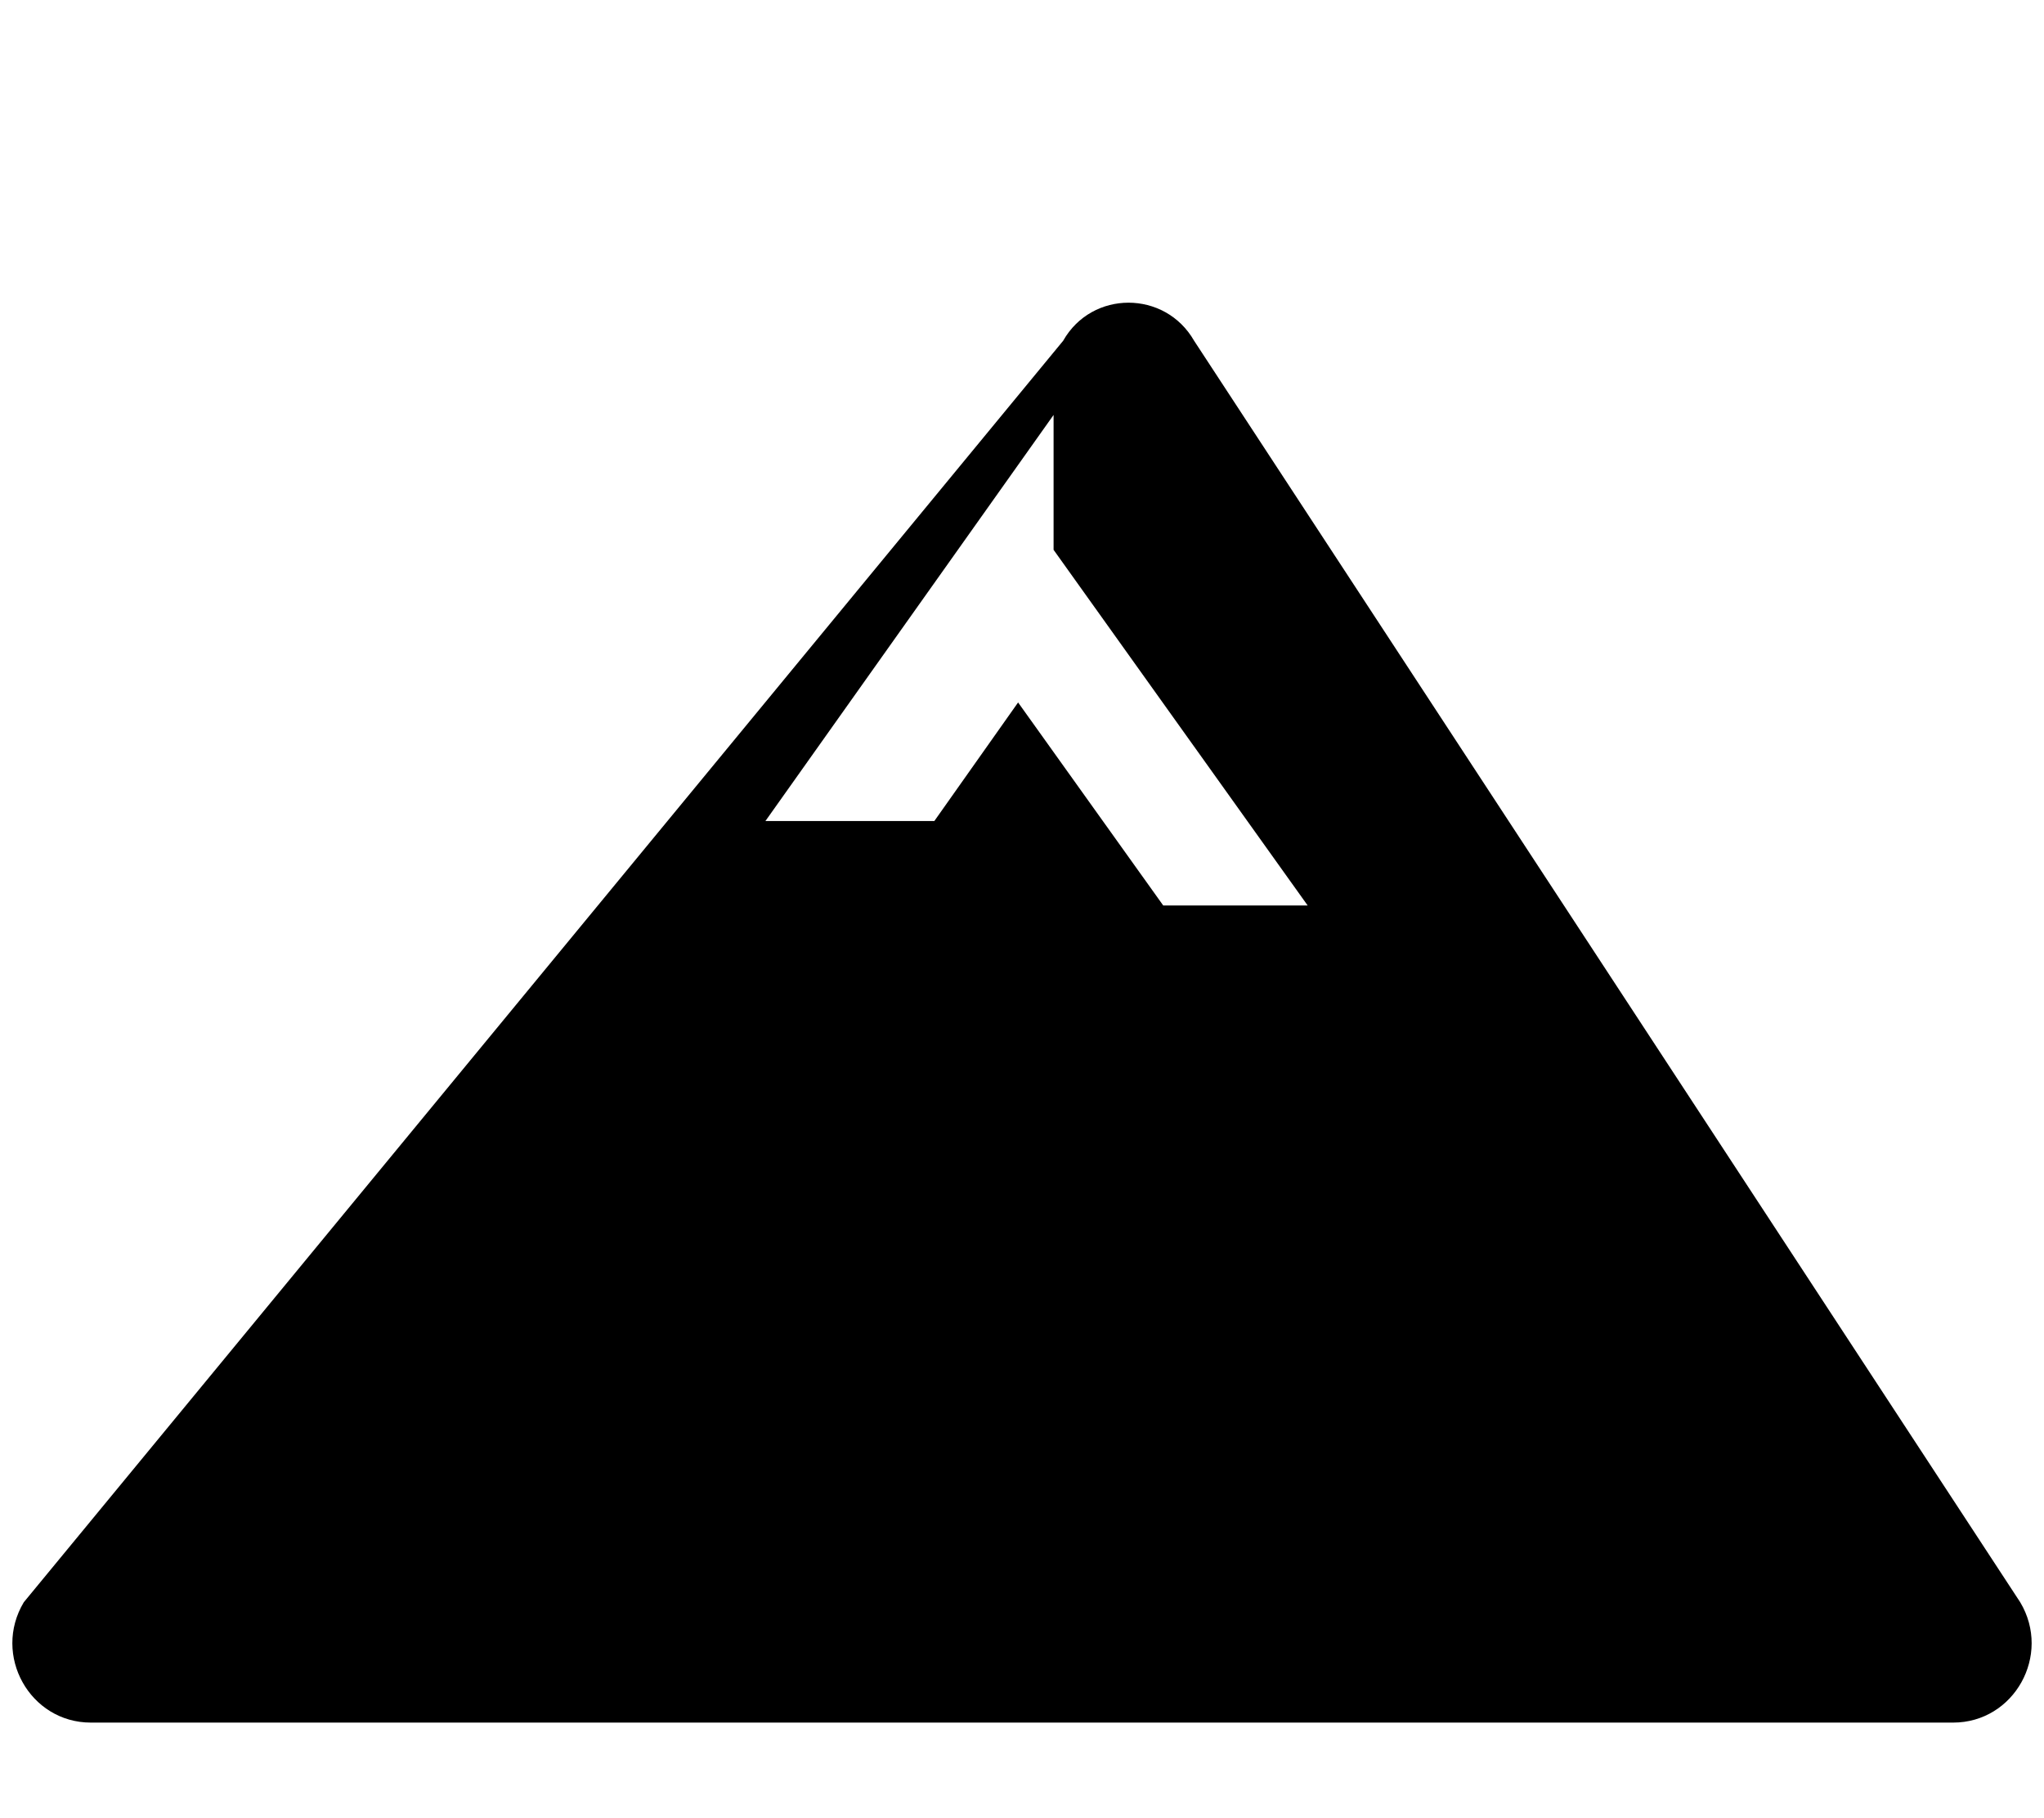
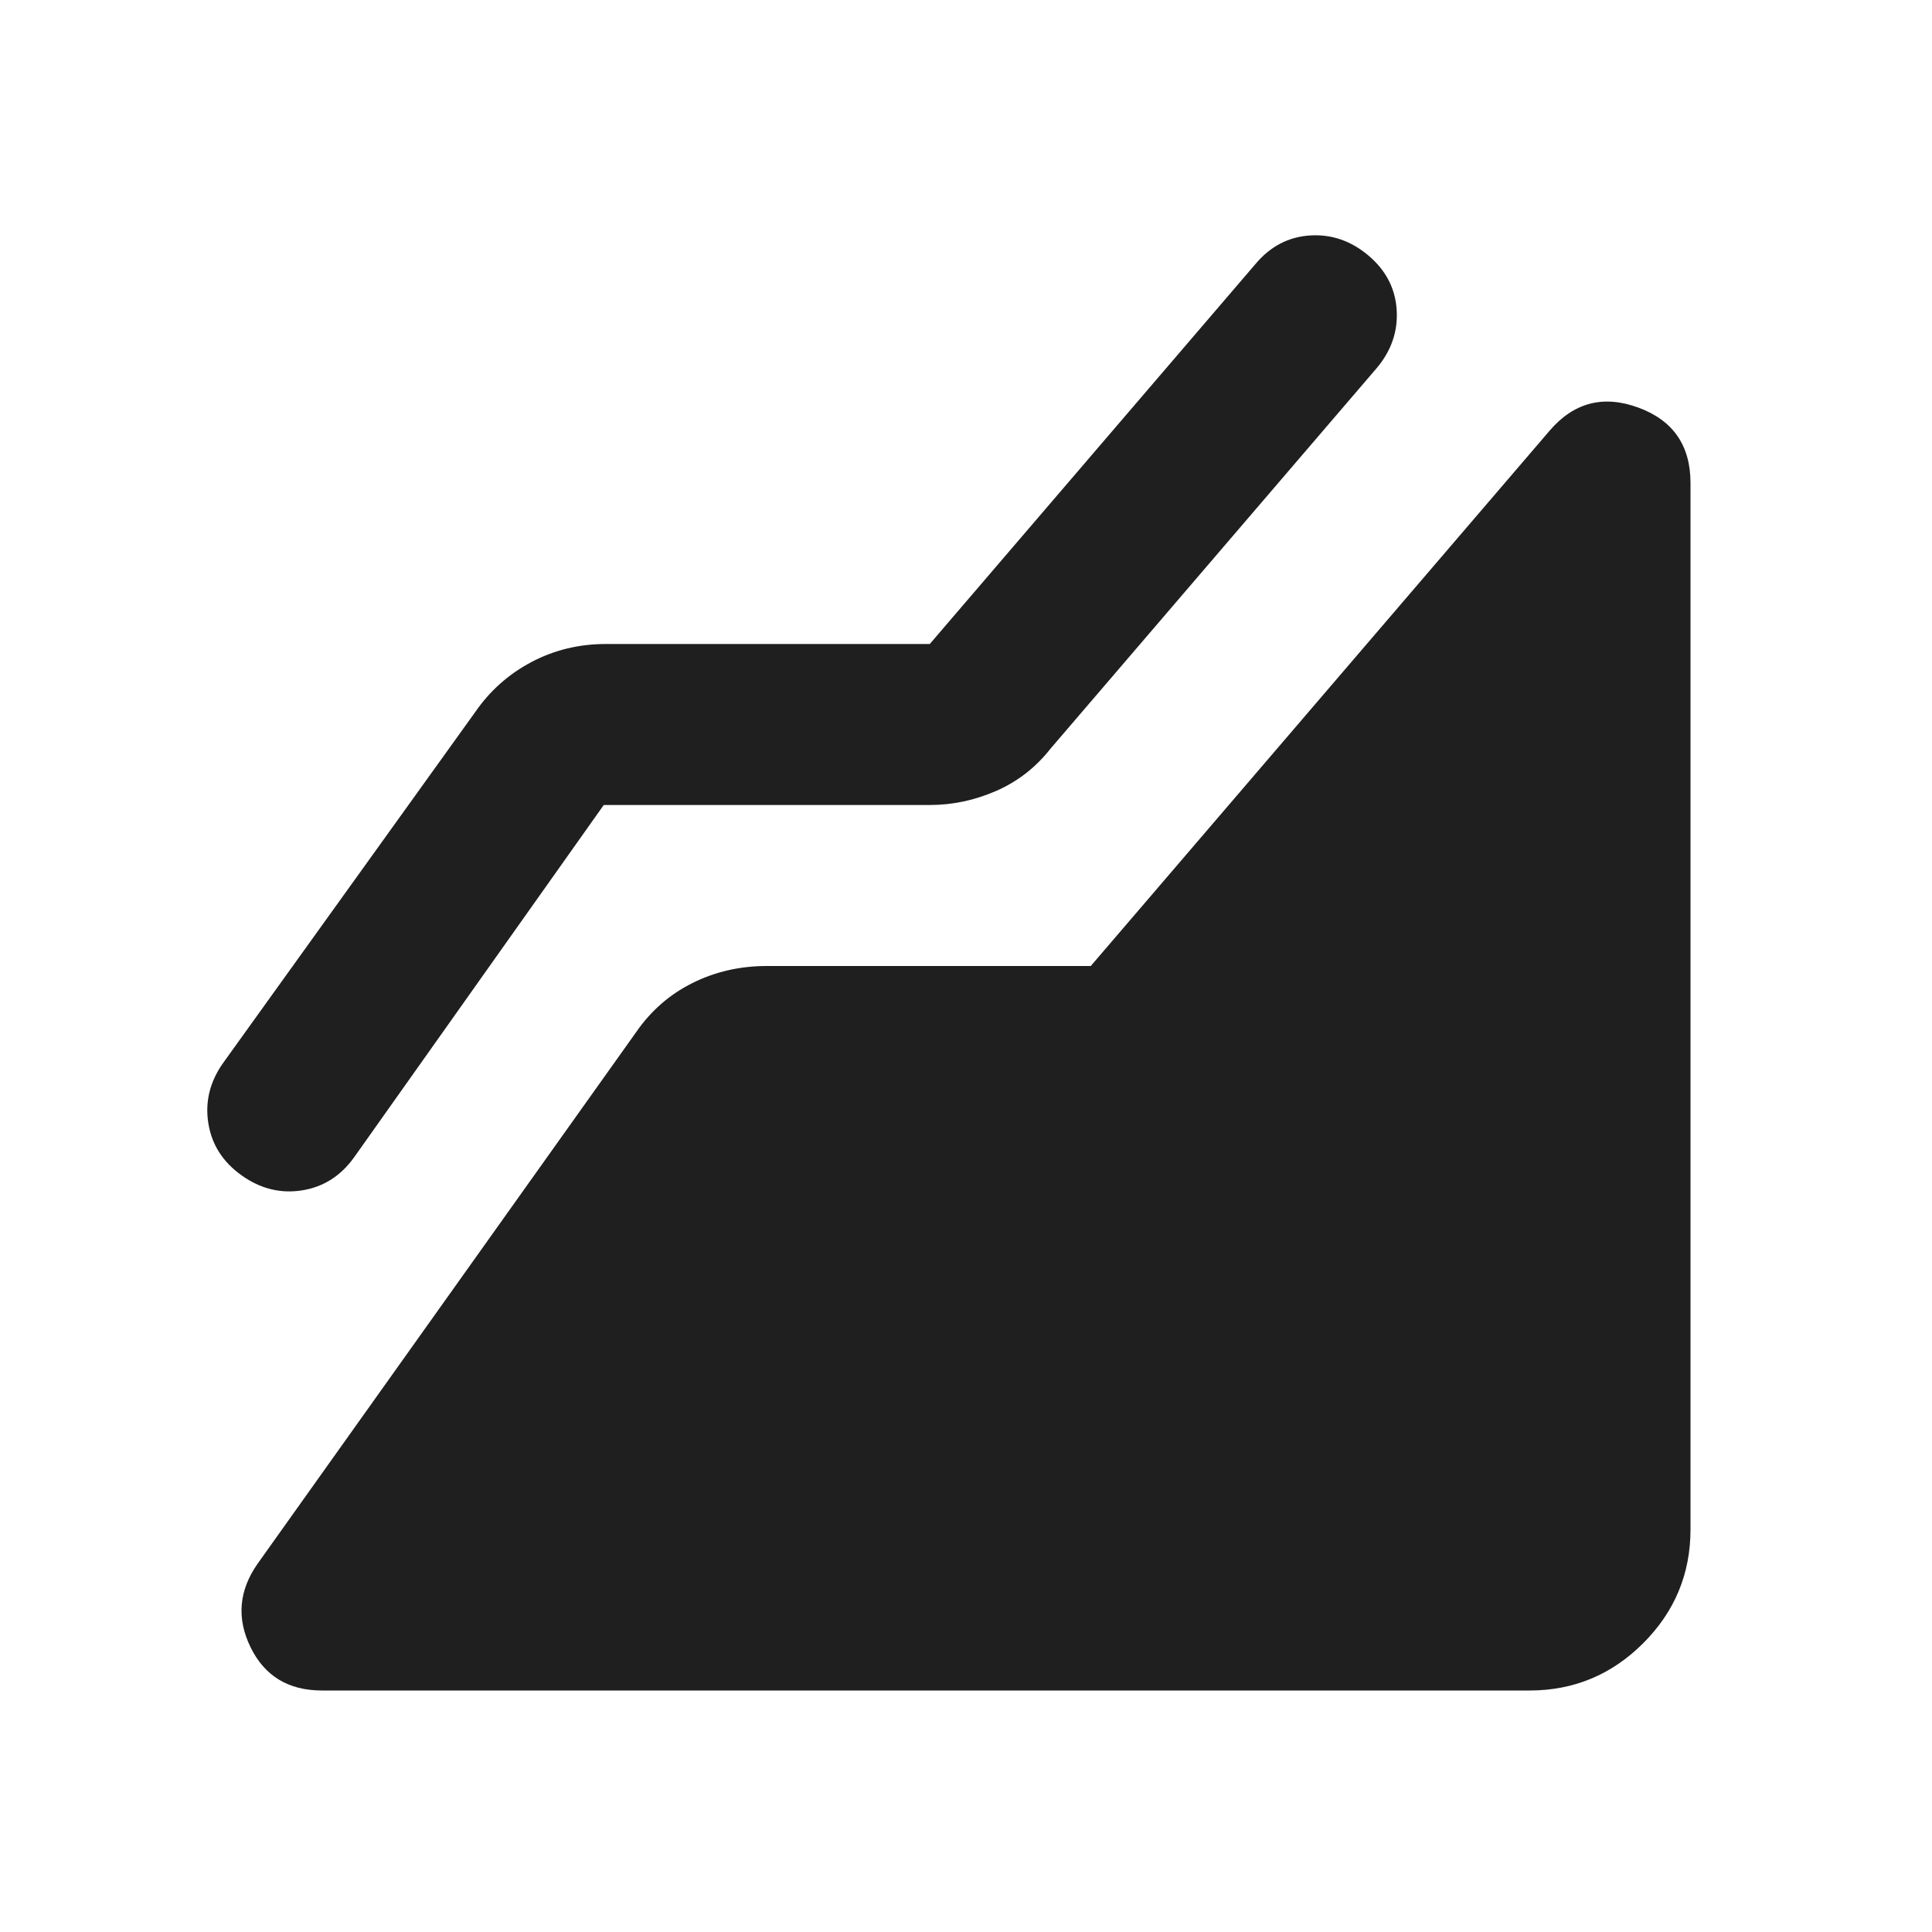
- <svg xmlns="http://www.w3.org/2000/svg" viewBox="0 0 576 512" fill="currentColor">
-   <path d="M336.5 96c-8.2-14.3-28.8-14.3-36.9 0L6.7 451.4C-2.2    466.3 8.4 485.3 25.6 485.3H550.4c17.2    0 27.8-19 18.9-33.9L336.5 96zm-39.6    58.9l71.6 100.2h-40.7l-40.9-57.2-23.6    33.4h-47.6l81.2-114.4z" />
+ <svg xmlns="http://www.w3.org/2000/svg" height="24px" viewBox="0 -960 960 960" width="24px" fill="#1f1f1f">
+   <path d="M760-120H160q-25 0-35.5-21.5T128-183l188-264q11-16 28-24.5t37-8.5h161l228-266q18-21 44-11.5t26 37.5v520q0 33-23.5 56.5T760-120ZM300-560 176-385q-10 14-26 16.5t-30-7.5q-14-10-16.5-26t7.5-30l125-174q11-16 28-25t37-9h161l162-189q11-13 27-14t29 10q13 11 14 27t-10 29L522-588q-11 14-27 21t-33 7H300Z" />
</svg>
